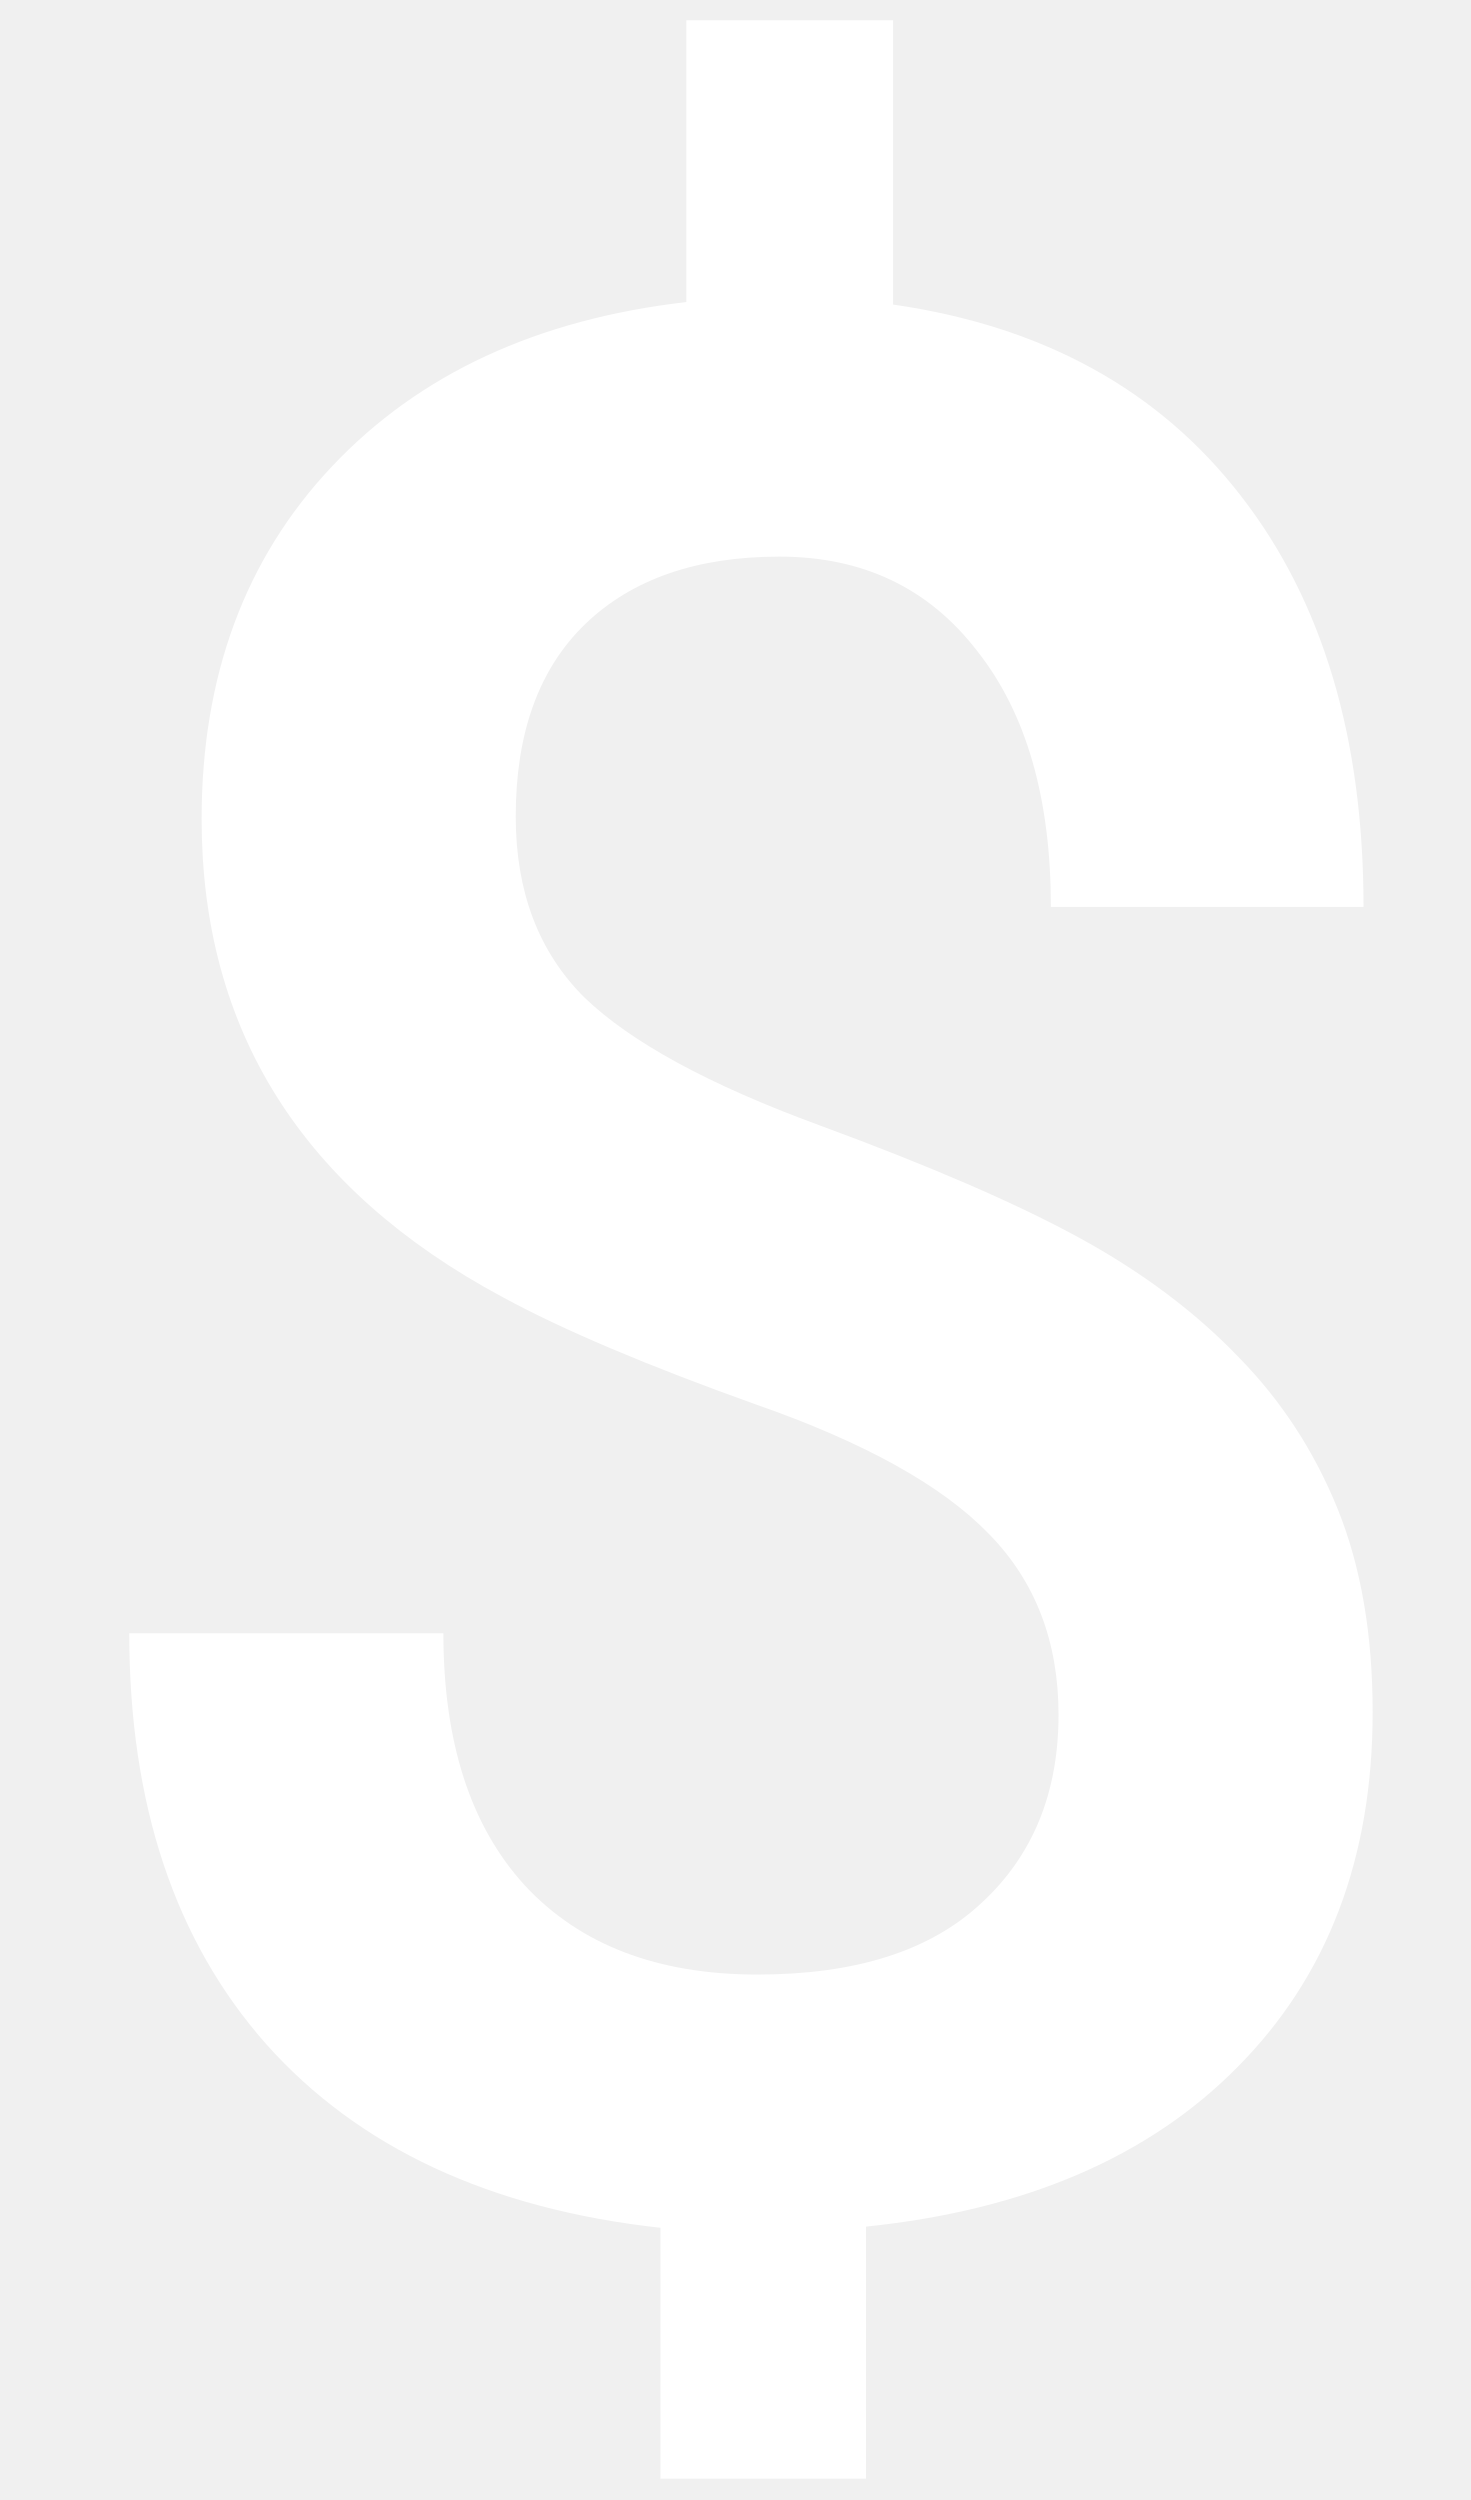
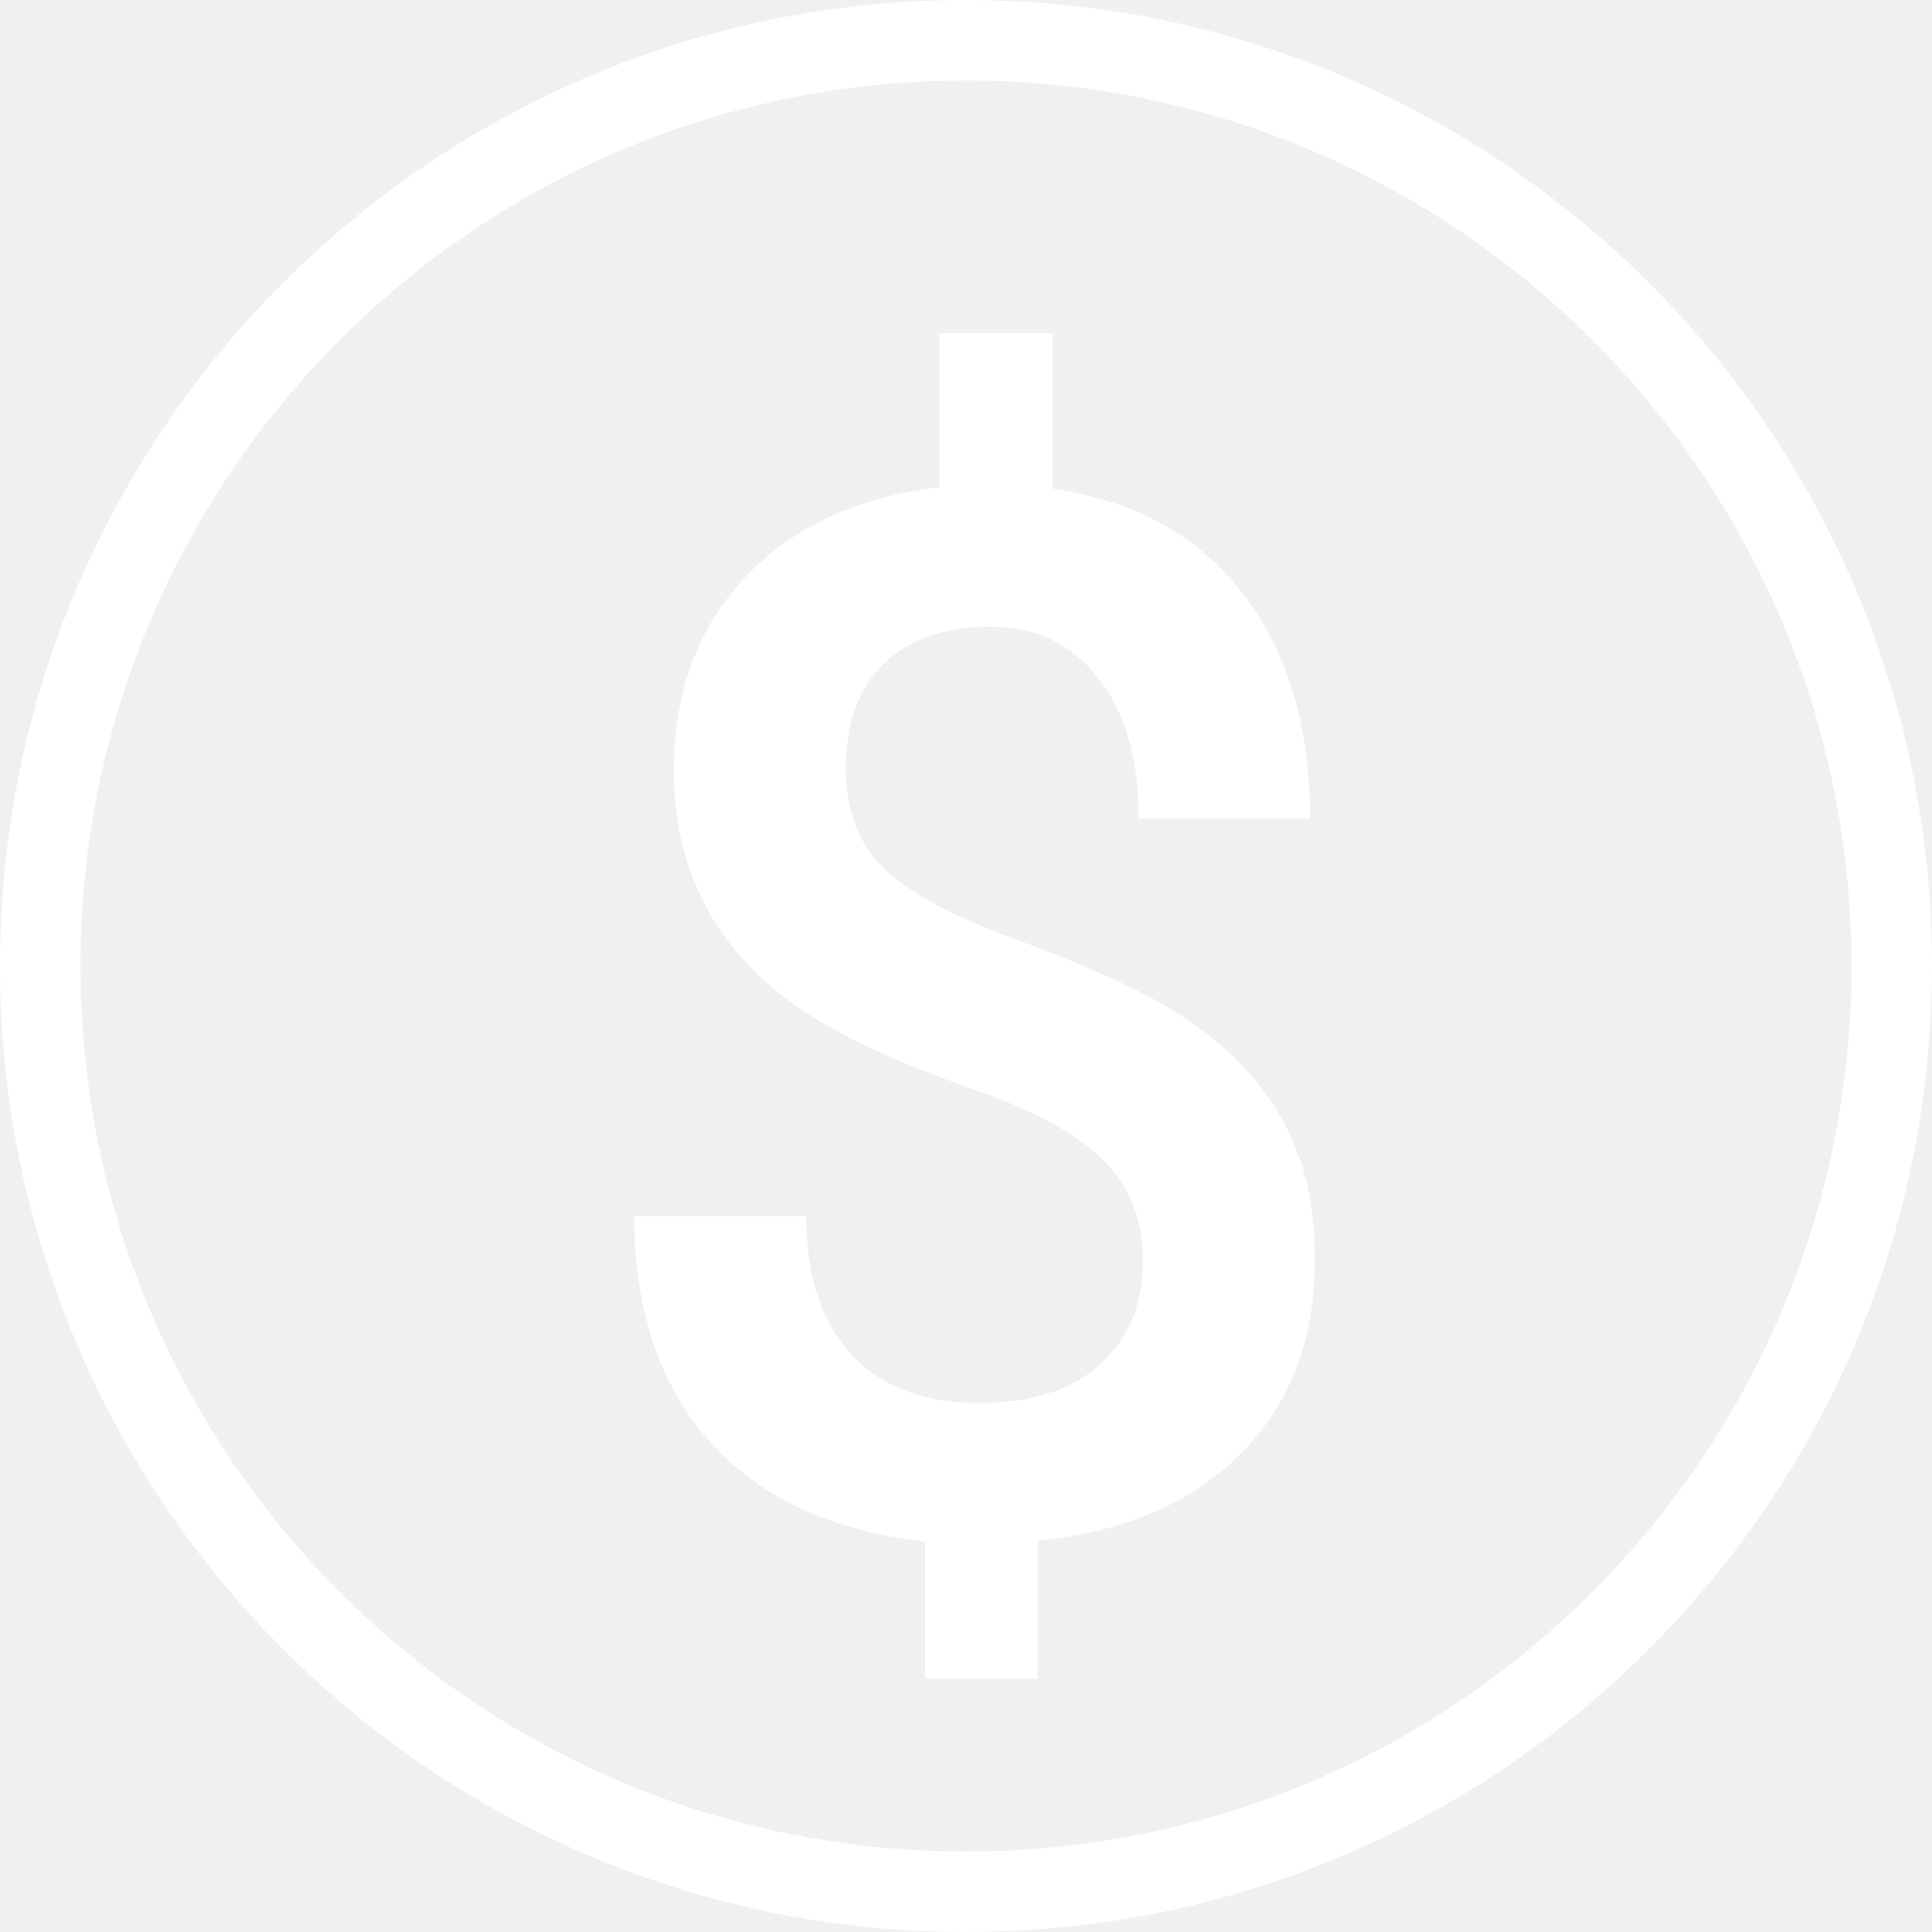
- <svg xmlns="http://www.w3.org/2000/svg" width="10" height="17" viewBox="0 0 10 17" fill="none">
-   <path d="M7.198 11.66C7.198 11.162 7.04 10.752 6.724 10.43C6.407 10.102 5.88 9.809 5.142 9.551C4.403 9.287 3.829 9.044 3.419 8.821C2.054 8.089 1.371 7.005 1.371 5.569C1.371 4.597 1.667 3.797 2.259 3.17C2.851 2.543 3.653 2.171 4.667 2.054V0.138H6.073V2.071C7.093 2.218 7.881 2.651 8.438 3.372C8.994 4.087 9.272 5.019 9.272 6.167H7.146C7.146 5.429 6.979 4.849 6.645 4.427C6.316 3.999 5.868 3.785 5.3 3.785C4.737 3.785 4.298 3.938 3.981 4.242C3.665 4.547 3.507 4.983 3.507 5.552C3.507 6.062 3.662 6.472 3.973 6.782C4.289 7.087 4.822 7.377 5.572 7.652C6.322 7.928 6.911 8.183 7.339 8.417C7.767 8.651 8.127 8.921 8.42 9.226C8.713 9.524 8.938 9.87 9.097 10.263C9.255 10.655 9.334 11.115 9.334 11.643C9.334 12.633 9.029 13.435 8.42 14.051C7.816 14.666 6.973 15.029 5.889 15.141V16.855H4.491V15.149C3.331 15.021 2.438 14.604 1.811 13.901C1.189 13.198 0.879 12.267 0.879 11.106H3.015C3.015 11.845 3.199 12.416 3.568 12.82C3.943 13.225 4.471 13.427 5.15 13.427C5.818 13.427 6.325 13.266 6.671 12.943C7.022 12.621 7.198 12.193 7.198 11.66Z" fill="white" />
+ <svg xmlns="http://www.w3.org/2000/svg" width="24" height="24" viewBox="0 0 24 24" fill="none">
+   <path fill-rule="evenodd" clip-rule="evenodd" d="M23 12C23 18.075 18.075 23 12 23C5.925 23 1 18.075 1 12C1 5.925 5.925 1 12 1C18.075 1 23 5.925 23 12ZM24 12C24 18.627 18.627 24 12 24C5.373 24 0 18.627 0 12C0 5.373 5.373 0 12 0C18.627 0 24 5.373 24 12ZM13.724 14.43C14.04 14.752 14.198 15.162 14.198 15.66C14.198 16.193 14.023 16.621 13.671 16.943C13.325 17.266 12.818 17.427 12.15 17.427C11.471 17.427 10.943 17.225 10.568 16.82C10.199 16.416 10.015 15.845 10.015 15.106H7.879C7.879 16.267 8.189 17.198 8.811 17.901C9.438 18.605 10.331 19.02 11.491 19.149V20.855H12.889V19.141C13.973 19.029 14.816 18.666 15.42 18.051C16.029 17.436 16.334 16.633 16.334 15.643C16.334 15.115 16.255 14.655 16.097 14.263C15.938 13.87 15.713 13.524 15.42 13.226C15.127 12.921 14.767 12.651 14.339 12.417C13.911 12.183 13.322 11.928 12.572 11.652C11.822 11.377 11.289 11.087 10.973 10.782C10.662 10.472 10.507 10.062 10.507 9.552C10.507 8.983 10.665 8.547 10.981 8.242C11.298 7.938 11.737 7.785 12.3 7.785C12.868 7.785 13.316 7.999 13.645 8.427C13.979 8.849 14.146 9.429 14.146 10.167H16.273C16.273 9.019 15.994 8.087 15.438 7.372C14.881 6.651 14.093 6.218 13.073 6.071V4.138H11.667V6.054C10.653 6.171 9.851 6.543 9.259 7.17C8.667 7.797 8.371 8.597 8.371 9.569C8.371 11.005 9.054 12.089 10.419 12.821C10.829 13.044 11.403 13.287 12.142 13.551C12.88 13.809 13.407 14.102 13.724 14.43Z" fill="white" />
</svg>
